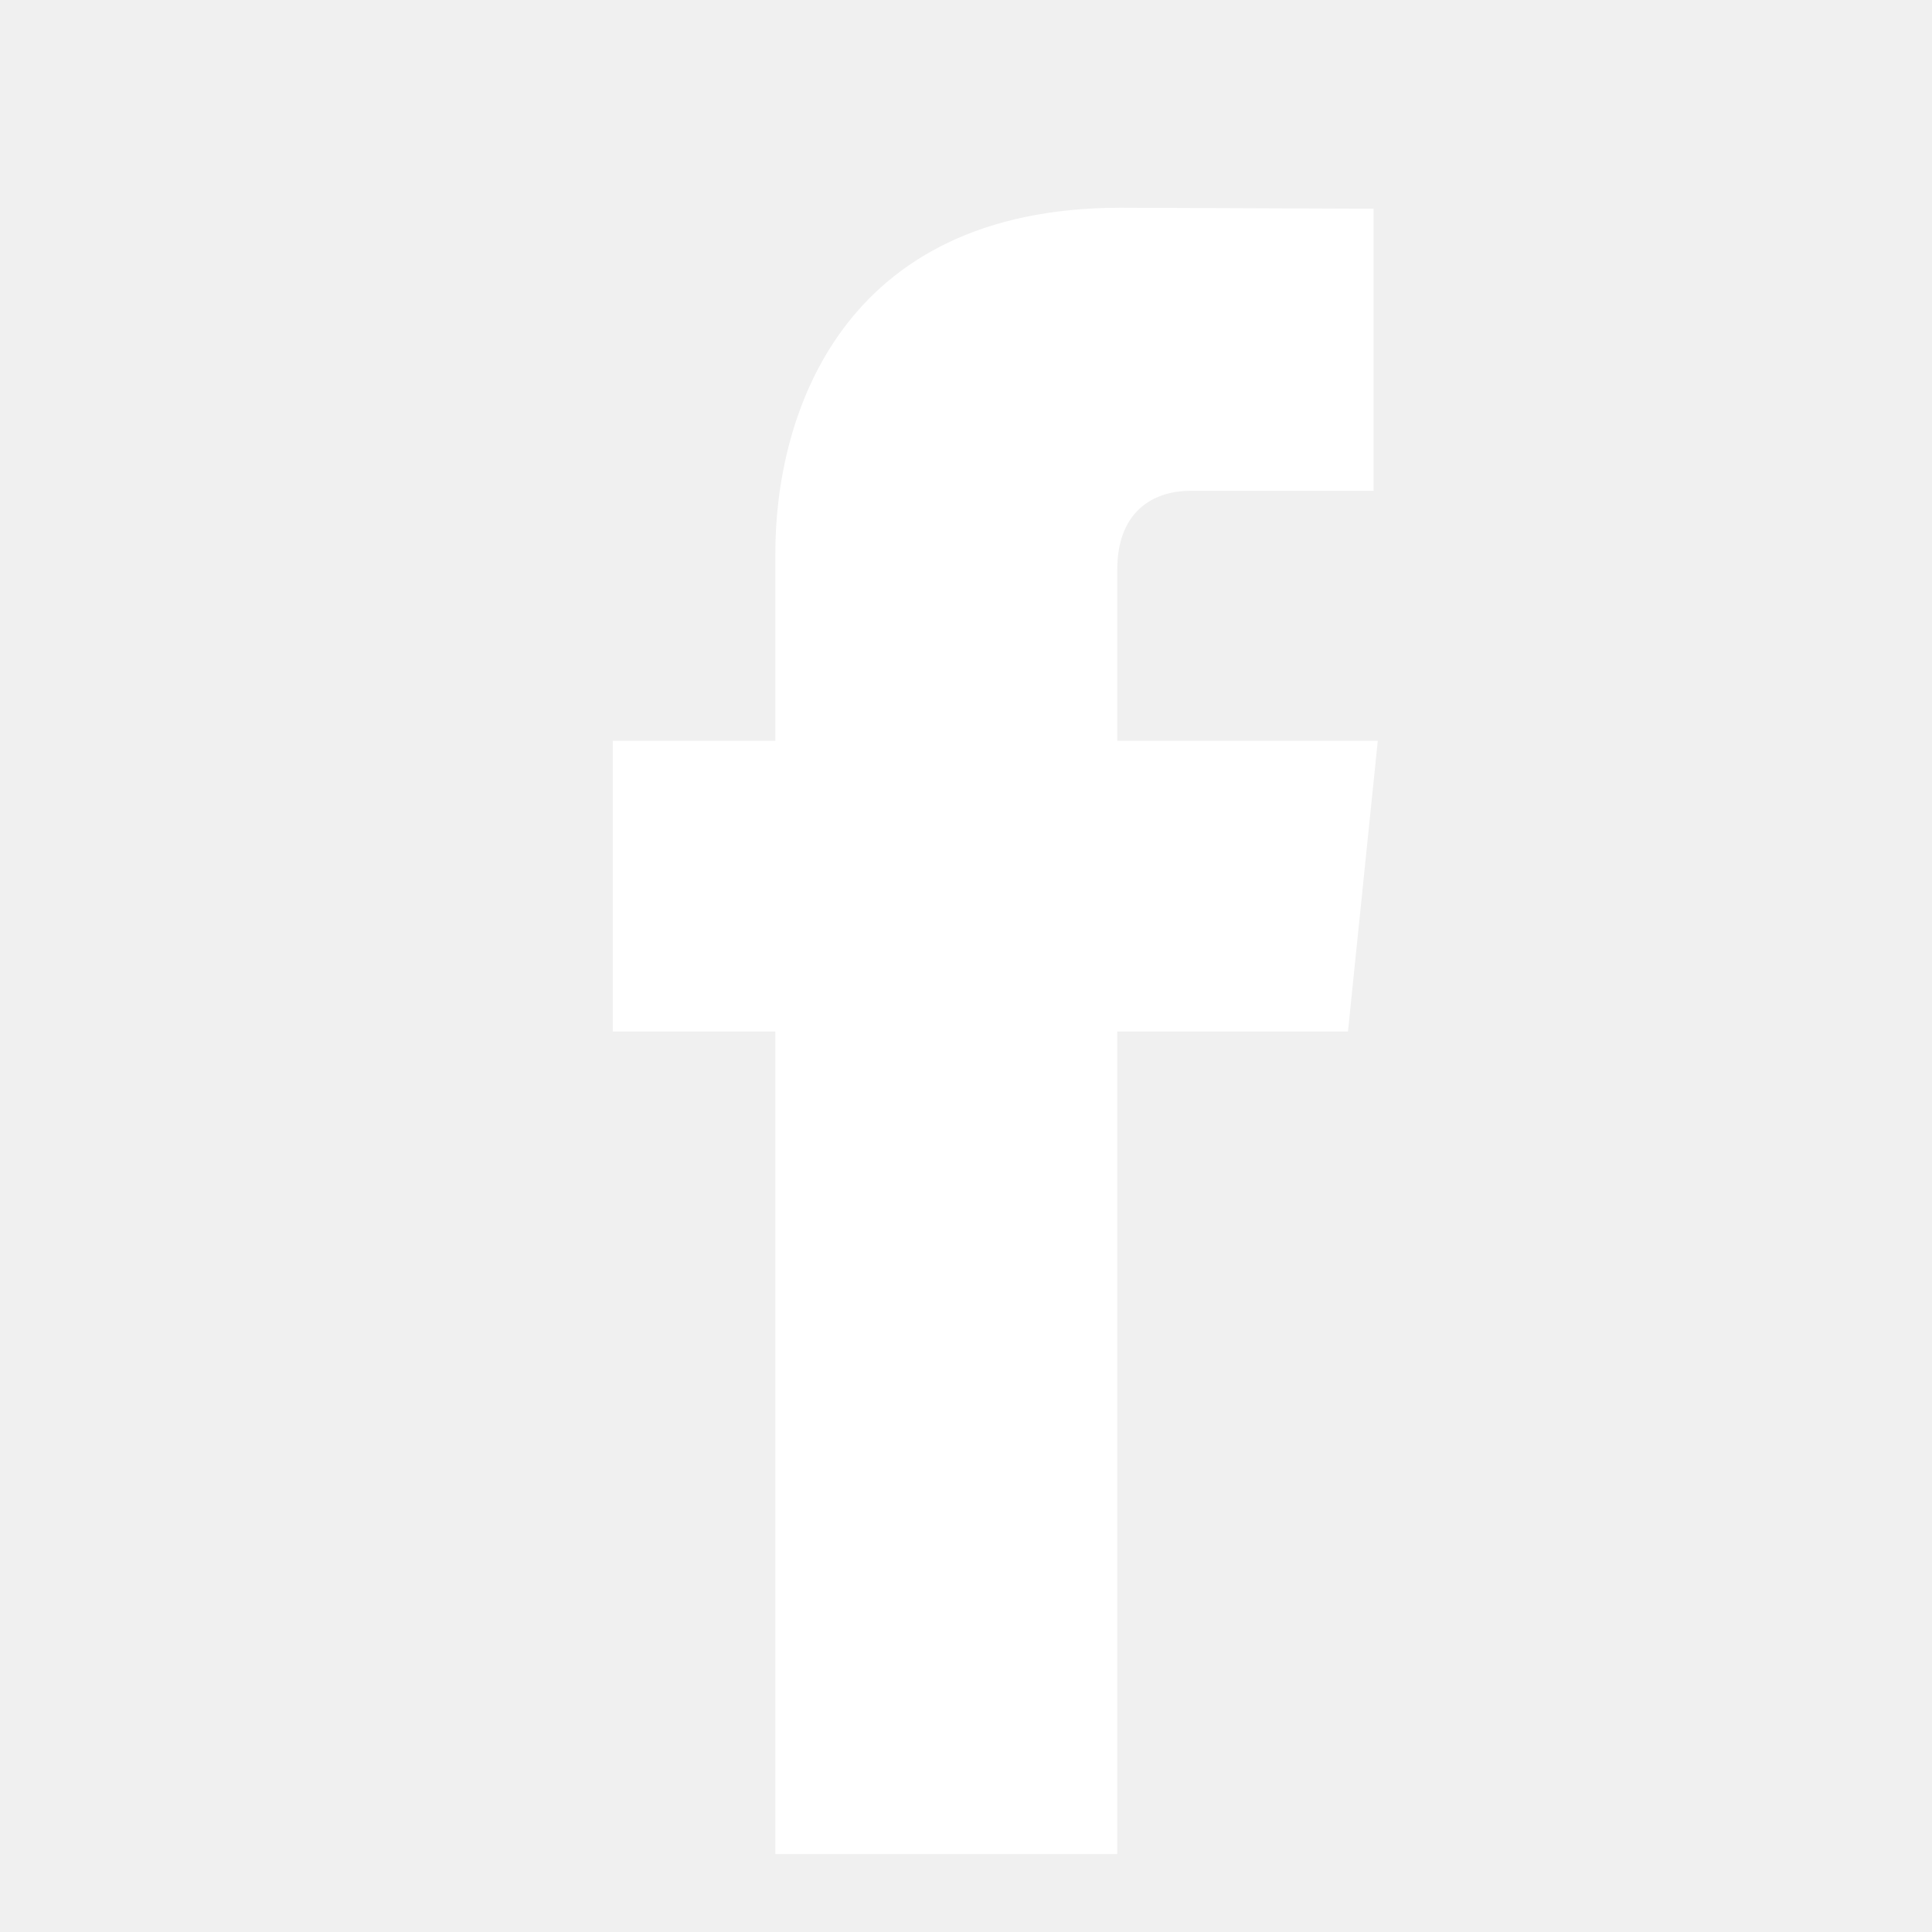
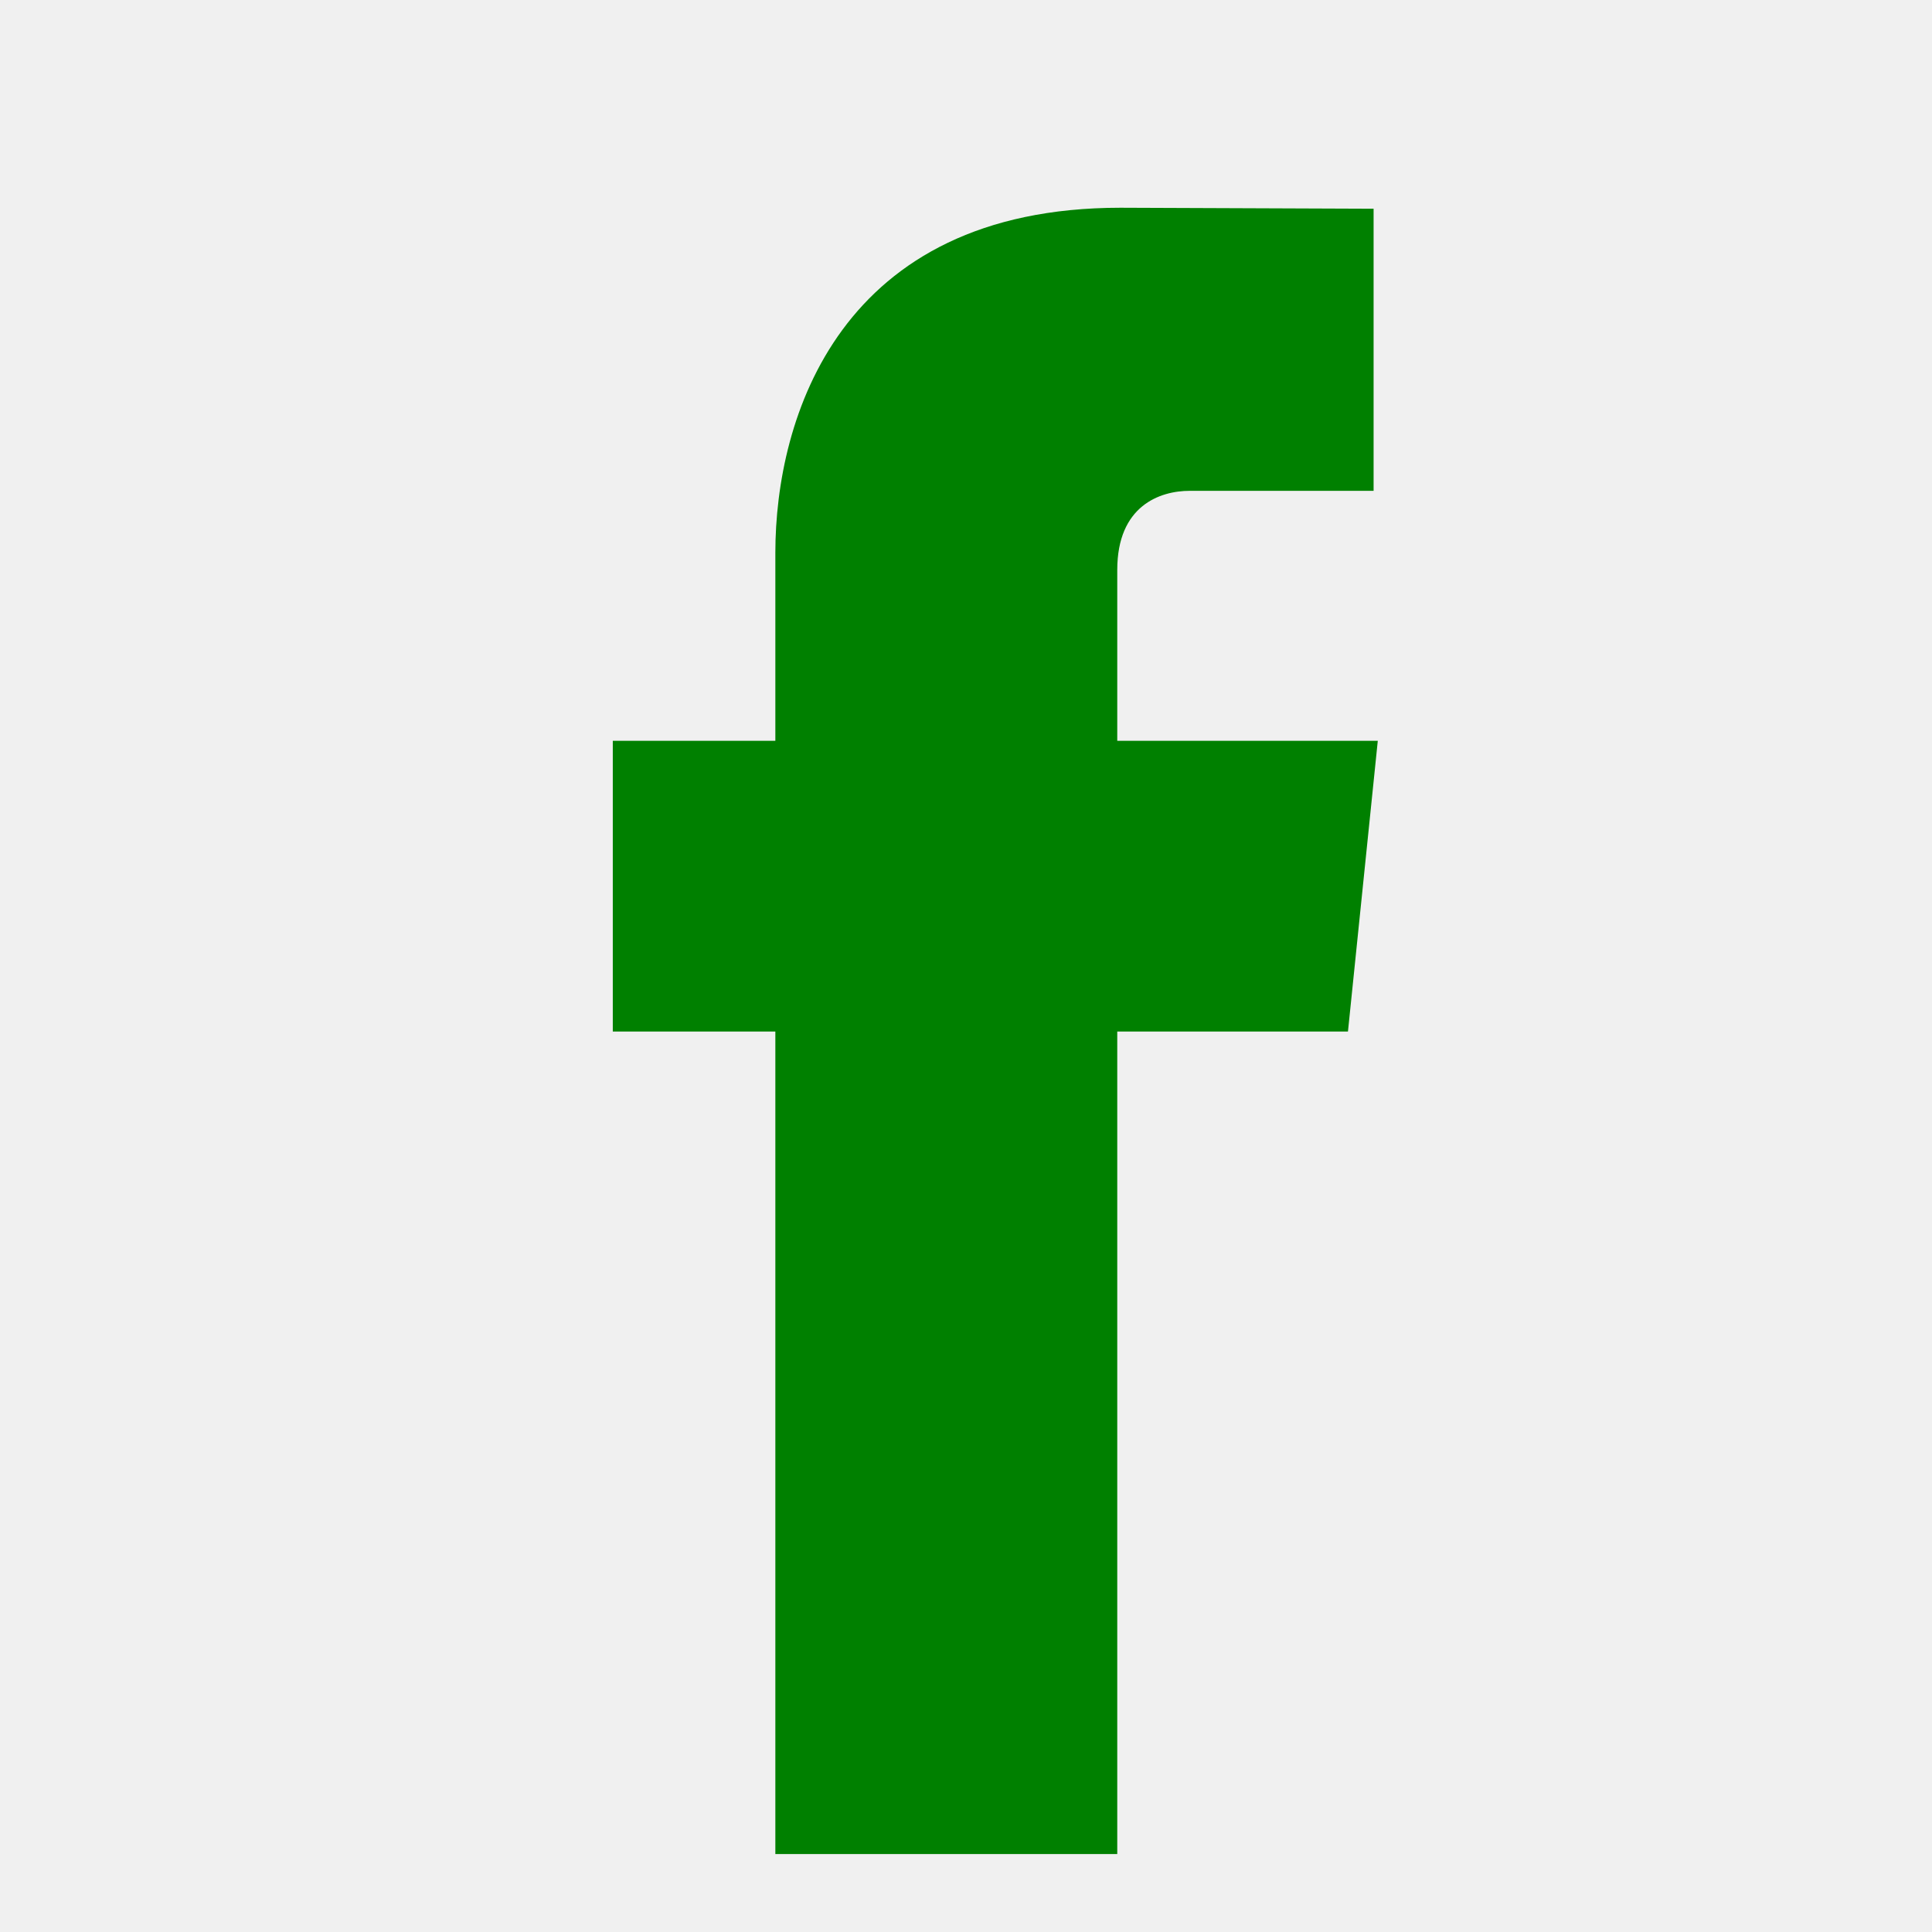
<svg xmlns="http://www.w3.org/2000/svg" enable-background="new 0 0 56.693 56.693" height="56.693px" id="Layer_1" version="1.1" viewBox="0 0 56.693 56.693" width="56.693px" xml:space="preserve">
-   <path fill="white" d="M40.43,21.739h-7.645v-5.014c0-1.883,1.248-2.322,2.127-2.322c0.877,0,5.395,0,5.395,0V6.125l-7.43-0.029  c-8.248,0-10.125,6.174-10.125,10.125v5.518h-4.77v8.53h4.77c0,10.947,0,24.137,0,24.137h10.033c0,0,0-13.32,0-24.137h6.77  L40.43,21.739z" />
+   <path fill="green" d="M40.43,21.739h-7.645v-5.014c0-1.883,1.248-2.322,2.127-2.322c0.877,0,5.395,0,5.395,0V6.125l-7.43-0.029  c-8.248,0-10.125,6.174-10.125,10.125v5.518h-4.77v8.53h4.77c0,10.947,0,24.137,0,24.137h10.033c0,0,0-13.32,0-24.137h6.77  L40.43,21.739z" />
</svg>
